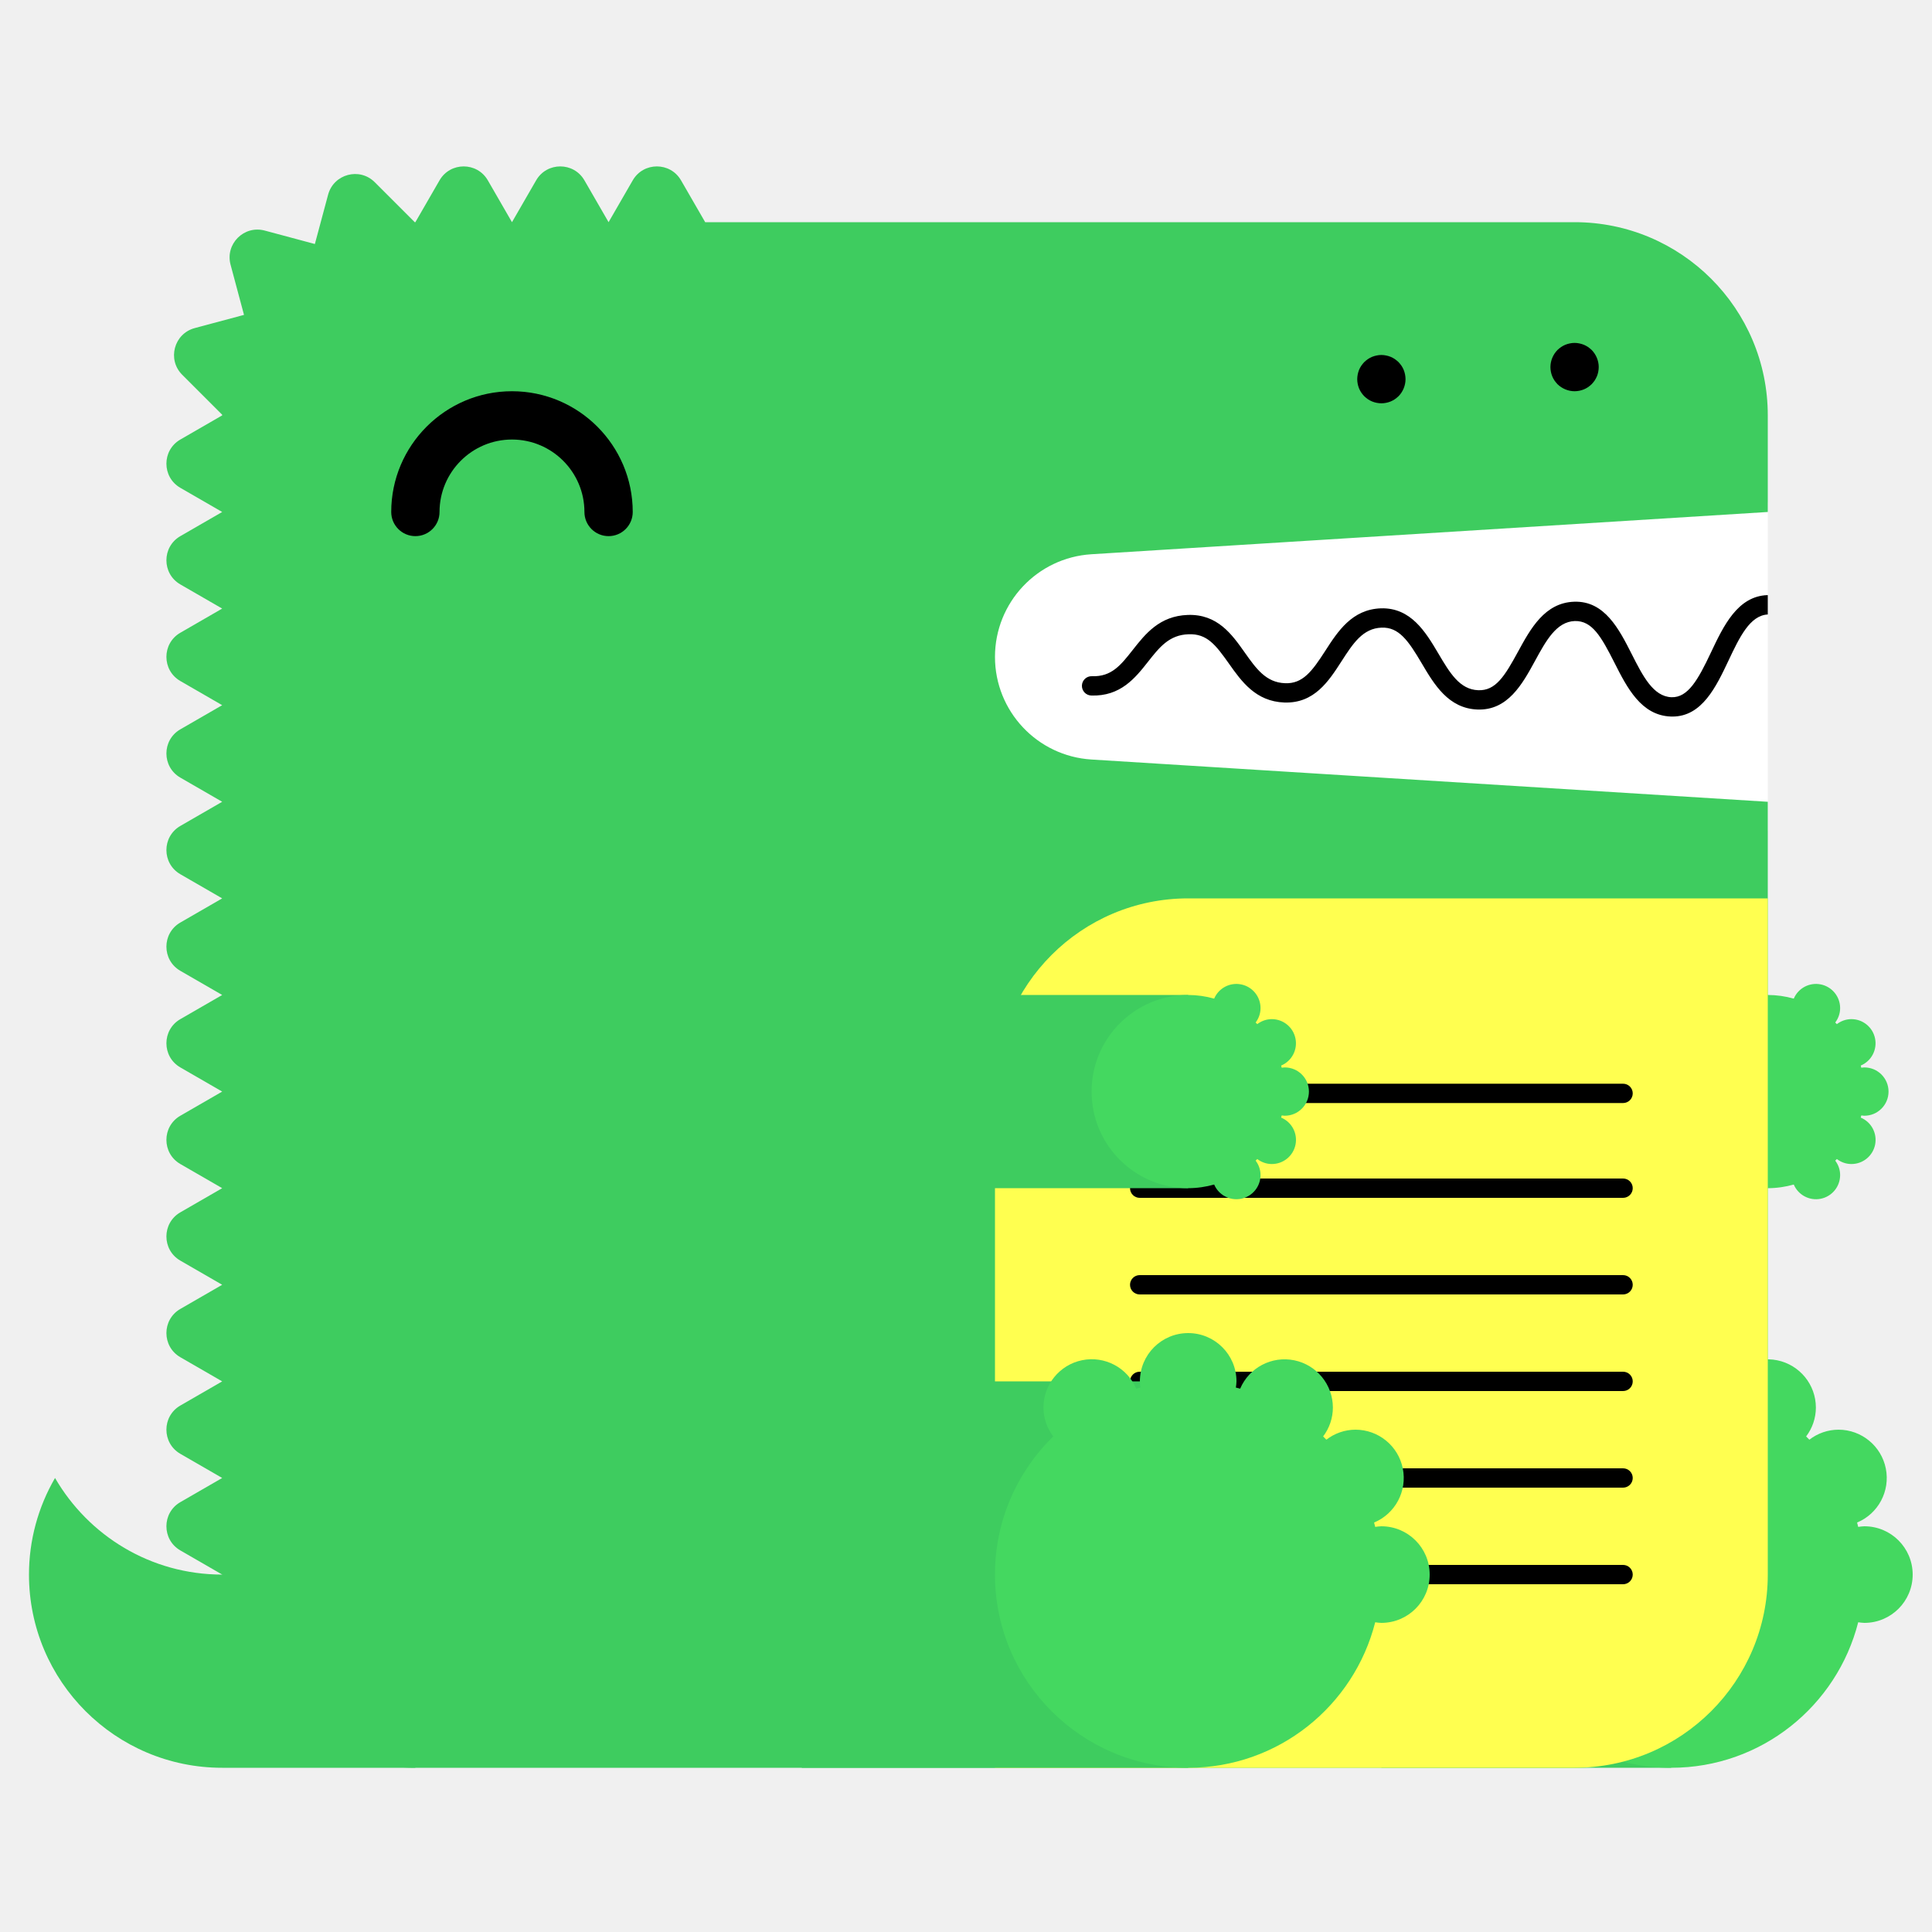
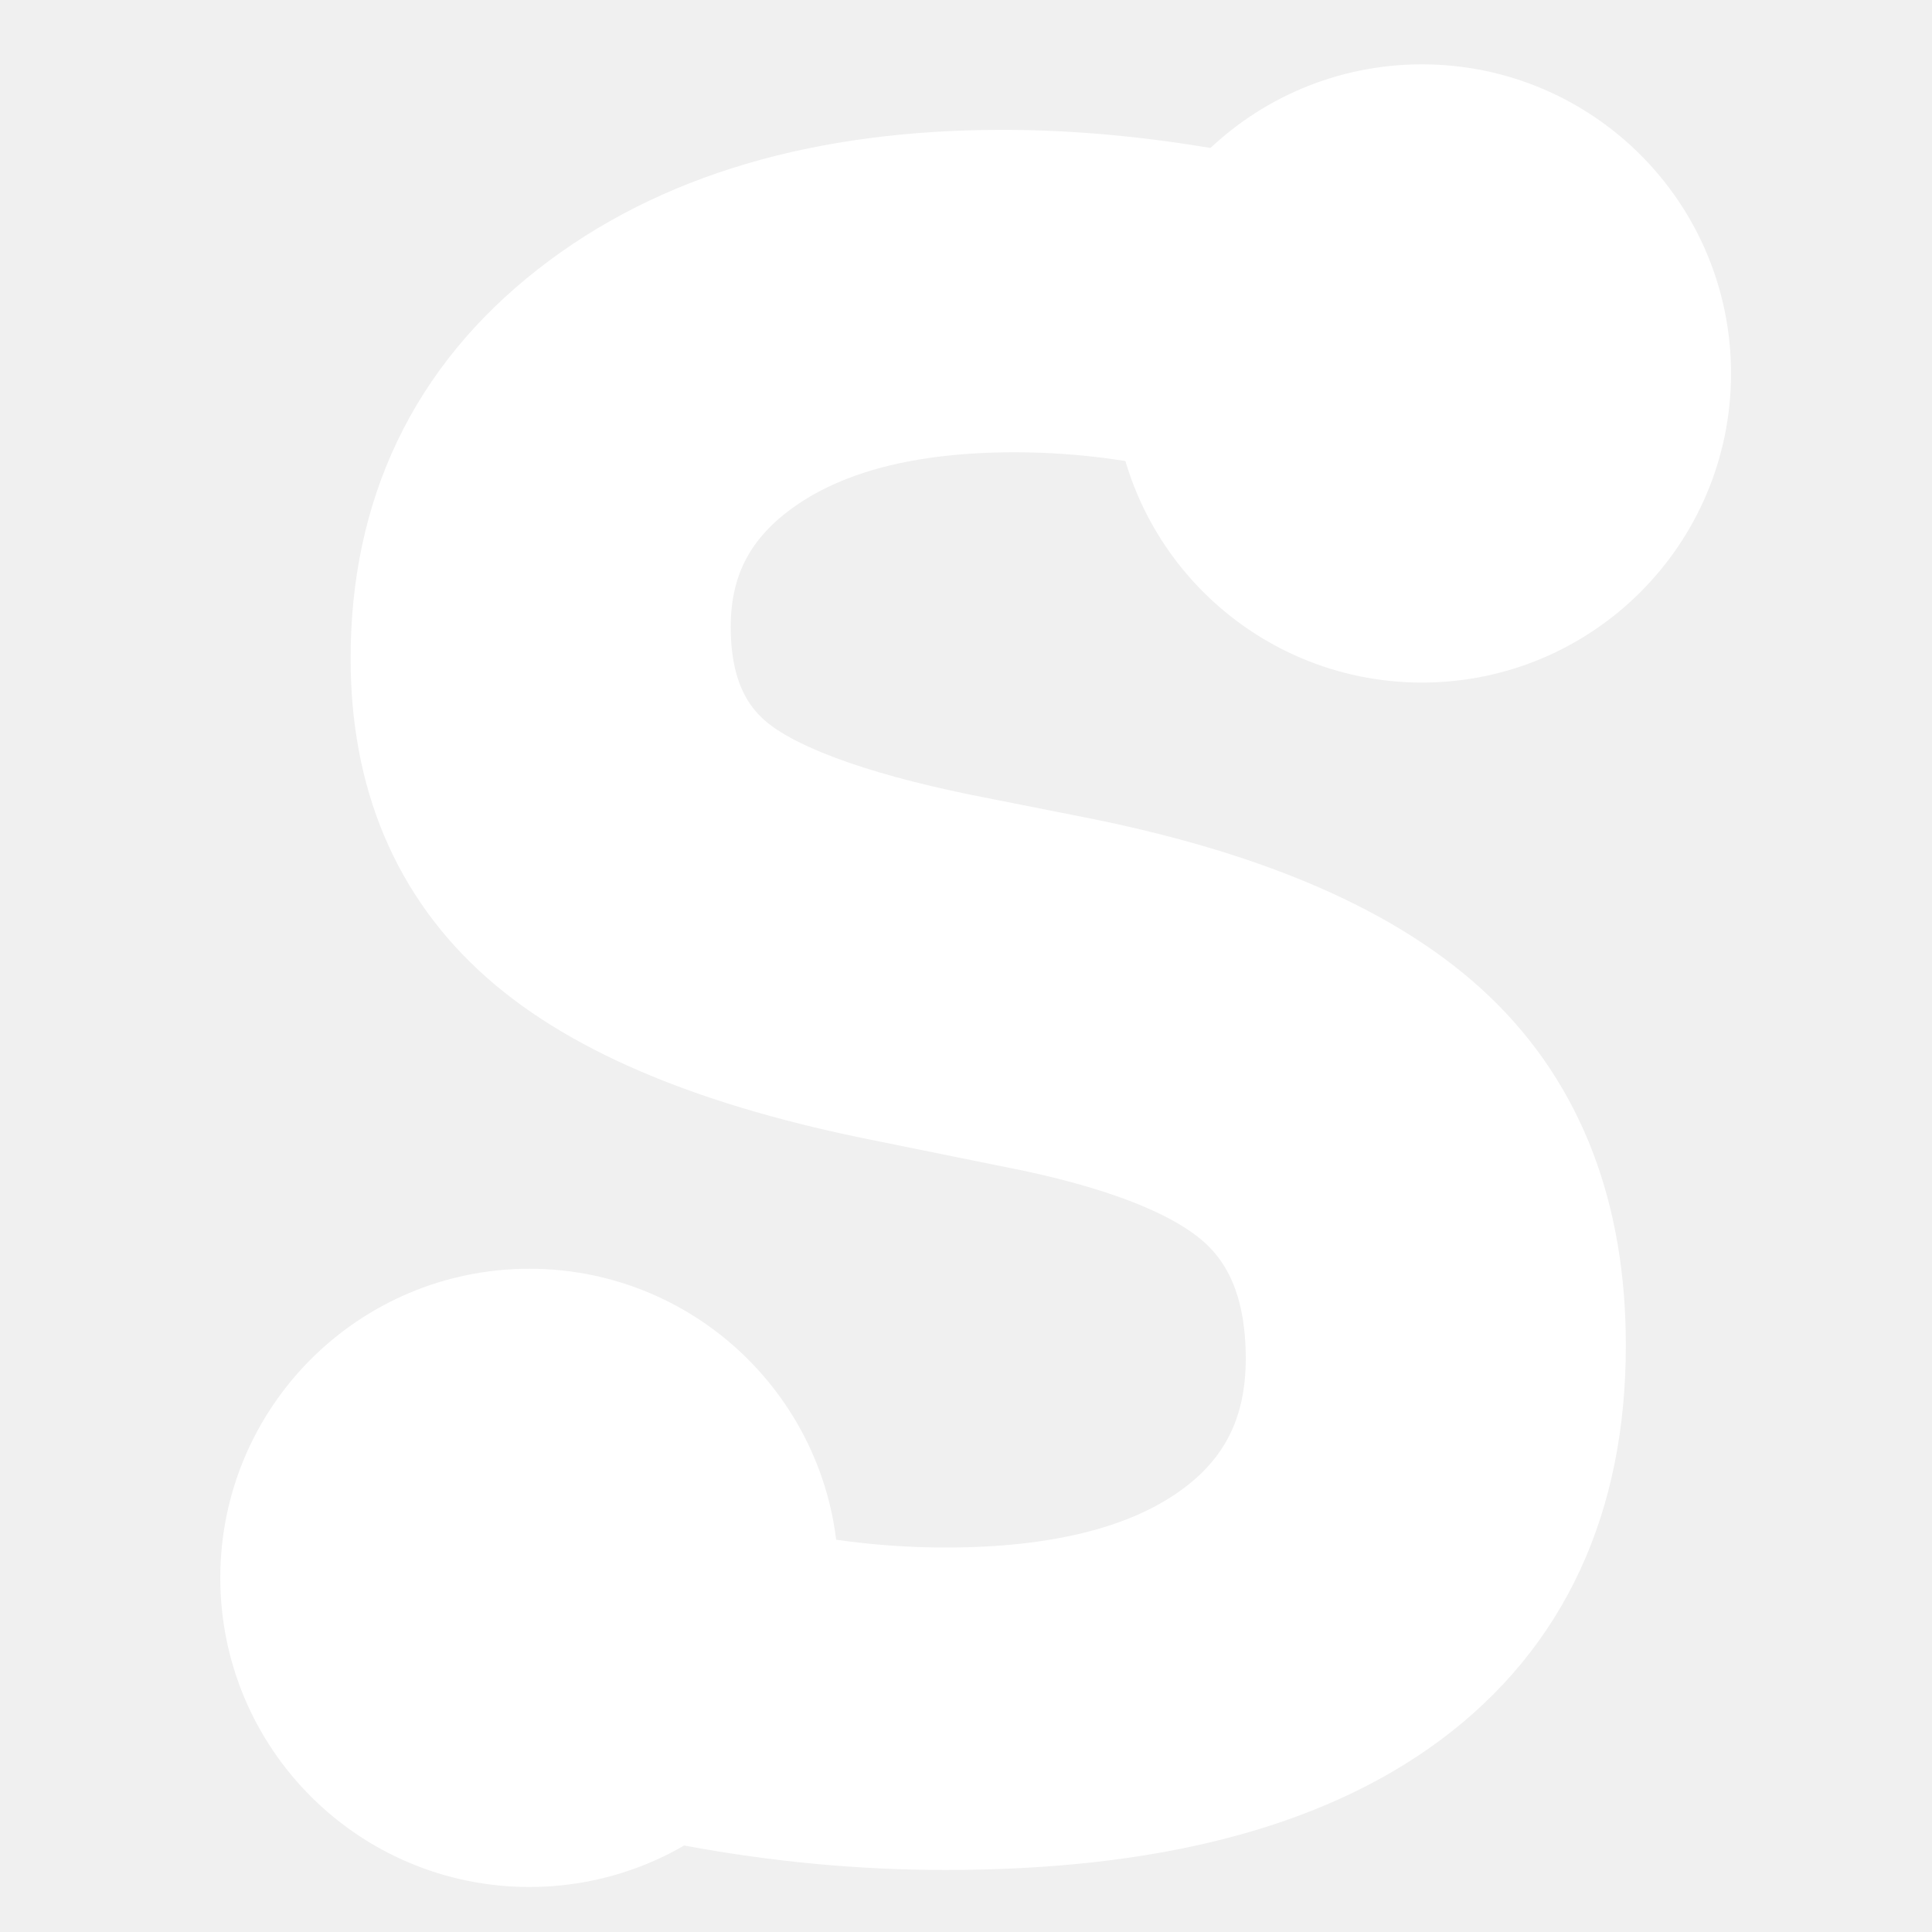
- <svg xmlns="http://www.w3.org/2000/svg" width="200" height="200" viewBox="0 0 200 200">
-   <g fill="none" fill-rule="evenodd">
-     <path fill="#FFF" d="M99 52h84v34H99z" />
-     <path d="M23 163c-7.398 0-13.843-4.027-17.303-10A19.886 19.886 0 0 0 3 163c0 11.046 8.954 20 20 20h20v-20H23z" fill="#3ECC5F" />
-     <path d="M112.98 57.376L183 53V43c0-11.046-8.954-20-20-20H73l-2.5-4.33c-1.112-1.925-3.889-1.925-5 0L63 23l-2.5-4.33c-1.111-1.925-3.889-1.925-5 0L53 23l-2.5-4.33c-1.111-1.925-3.889-1.925-5 0L43 23c-.022 0-.042.003-.065.003l-4.142-4.141c-1.57-1.571-4.252-.853-4.828 1.294l-1.369 5.104-5.192-1.392c-2.148-.575-4.111 1.389-3.535 3.536l1.39 5.193-5.102 1.367c-2.148.576-2.867 3.259-1.296 4.83l4.142 4.142c0 .021-.003.042-.003.064l-4.33 2.5c-1.925 1.111-1.925 3.889 0 5L23 53l-4.33 2.5c-1.925 1.111-1.925 3.889 0 5L23 63l-4.33 2.5c-1.925 1.111-1.925 3.889 0 5L23 73l-4.33 2.5c-1.925 1.111-1.925 3.889 0 5L23 83l-4.33 2.5c-1.925 1.111-1.925 3.889 0 5L23 93l-4.33 2.5c-1.925 1.111-1.925 3.889 0 5L23 103l-4.33 2.5c-1.925 1.111-1.925 3.889 0 5L23 113l-4.33 2.5c-1.925 1.111-1.925 3.889 0 5L23 123l-4.33 2.5c-1.925 1.111-1.925 3.889 0 5L23 133l-4.33 2.5c-1.925 1.111-1.925 3.889 0 5L23 143l-4.33 2.5c-1.925 1.111-1.925 3.889 0 5L23 153l-4.33 2.5c-1.925 1.111-1.925 3.889 0 5L23 163c0 11.046 8.954 20 20 20h120c11.046 0 20-8.954 20-20V83l-70.02-4.376A10.645 10.645 0 0 1 103 68c0-5.621 4.37-10.273 9.98-10.624" fill="#3ECC5F" />
-     <path fill="#3ECC5F" d="M143 183h30v-40h-30z" />
-     <path d="M193 158c-.219 0-.428.037-.639.064-.038-.15-.074-.301-.116-.451A5 5 0 0 0 190.32 148a4.96 4.96 0 0 0-3.016 1.036 26.531 26.531 0 0 0-.335-.336 4.955 4.955 0 0 0 1.011-2.987 5 5 0 0 0-9.599-1.959c-.148-.042-.297-.077-.445-.115.027-.211.064-.42.064-.639a5 5 0 0 0-5-5 5 5 0 0 0-5 5c0 .219.037.428.064.639-.148.038-.297.073-.445.115a4.998 4.998 0 0 0-9.599 1.959c0 1.125.384 2.151 1.011 2.987-3.717 3.632-6.031 8.693-6.031 14.3 0 11.046 8.954 20 20 20 9.339 0 17.16-6.41 19.361-15.064.211.027.42.064.639.064a5 5 0 0 0 5-5 5 5 0 0 0-5-5" fill="#44D860" />
-     <path fill="#3ECC5F" d="M153 123h30v-20h-30z" />
-     <path d="M193 115.5a2.5 2.5 0 1 0 0-5c-.109 0-.214.019-.319.032-.02-.075-.037-.15-.058-.225a2.501 2.501 0 0 0-.963-4.807c-.569 0-1.088.197-1.508.518a6.653 6.653 0 0 0-.168-.168c.314-.417.506-.931.506-1.494a2.5 2.5 0 0 0-4.8-.979A9.987 9.987 0 0 0 183 103c-5.522 0-10 4.478-10 10s4.478 10 10 10c.934 0 1.833-.138 2.69-.377a2.5 2.5 0 0 0 4.8-.979c0-.563-.192-1.077-.506-1.494.057-.055.113-.111.168-.168.42.321.939.518 1.508.518a2.5 2.5 0 0 0 .963-4.807c.021-.074.038-.15.058-.225.105.013.21.032.319.032" fill="#44D860" />
-     <path d="M63 55.5a2.5 2.5 0 0 1-2.5-2.5c0-4.136-3.364-7.5-7.5-7.5s-7.5 3.364-7.5 7.5a2.5 2.5 0 1 1-5 0c0-6.893 5.607-12.5 12.5-12.5S65.5 46.107 65.5 53a2.5 2.5 0 0 1-2.5 2.5" fill="#000" />
-     <path d="M103 183h60c11.046 0 20-8.954 20-20V93h-60c-11.046 0-20 8.954-20 20v70z" fill="#FFFF50" />
-     <path d="M168.02 124h-50.04a1 1 0 1 1 0-2h50.04a1 1 0 1 1 0 2m0 20h-50.04a1 1 0 1 1 0-2h50.04a1 1 0 1 1 0 2m0 20h-50.04a1 1 0 1 1 0-2h50.04a1 1 0 1 1 0 2m0-49.814h-50.04a1 1 0 1 1 0-2h50.04a1 1 0 1 1 0 2m0 19.814h-50.04a1 1 0 1 1 0-2h50.04a1 1 0 1 1 0 2m0 20h-50.04a1 1 0 1 1 0-2h50.04a1 1 0 1 1 0 2M183 61.611c-.012 0-.022-.006-.034-.005-3.09.105-4.552 3.196-5.842 5.923-1.346 2.85-2.387 4.703-4.093 4.647-1.889-.068-2.969-2.202-4.113-4.46-1.314-2.594-2.814-5.536-5.963-5.426-3.046.104-4.513 2.794-5.807 5.167-1.377 2.528-2.314 4.065-4.121 3.994-1.927-.07-2.951-1.805-4.136-3.813-1.321-2.236-2.848-4.75-5.936-4.664-2.994.103-4.465 2.385-5.763 4.4-1.373 2.13-2.335 3.428-4.165 3.351-1.973-.07-2.992-1.51-4.171-3.177-1.324-1.873-2.816-3.993-5.895-3.89-2.928.1-4.399 1.97-5.696 3.618-1.232 1.564-2.194 2.802-4.229 2.724a1 1 0 0 0-.072 2c3.017.101 4.545-1.8 5.872-3.487 1.177-1.496 2.193-2.787 4.193-2.855 1.926-.082 2.829 1.115 4.195 3.045 1.297 1.834 2.769 3.914 5.731 4.021 3.103.104 4.596-2.215 5.918-4.267 1.182-1.834 2.202-3.417 4.15-3.484 1.793-.067 2.769 1.35 4.145 3.681 1.297 2.197 2.766 4.686 5.787 4.796 3.125.108 4.634-2.62 5.949-5.035 1.139-2.088 2.214-4.06 4.119-4.126 1.793-.042 2.728 1.595 4.111 4.33 1.292 2.553 2.757 5.445 5.825 5.556l.169.003c3.064 0 4.518-3.075 5.805-5.794 1.139-2.41 2.217-4.68 4.067-4.773v-2z" fill="#000" />
-     <path fill="#3ECC5F" d="M83 183h40v-40H83z" />
-     <path d="M143 158c-.219 0-.428.037-.639.064-.038-.15-.074-.301-.116-.451A5 5 0 0 0 140.32 148a4.96 4.96 0 0 0-3.016 1.036 26.531 26.531 0 0 0-.335-.336 4.955 4.955 0 0 0 1.011-2.987 5 5 0 0 0-9.599-1.959c-.148-.042-.297-.077-.445-.115.027-.211.064-.42.064-.639a5 5 0 0 0-5-5 5 5 0 0 0-5 5c0 .219.037.428.064.639-.148.038-.297.073-.445.115a4.998 4.998 0 0 0-9.599 1.959c0 1.125.384 2.151 1.011 2.987-3.717 3.632-6.031 8.693-6.031 14.3 0 11.046 8.954 20 20 20 9.339 0 17.16-6.41 19.361-15.064.211.027.42.064.639.064a5 5 0 0 0 5-5 5 5 0 0 0-5-5" fill="#44D860" />
-     <path fill="#3ECC5F" d="M83 123h40v-20H83z" />
-     <path d="M133 115.5a2.5 2.5 0 1 0 0-5c-.109 0-.214.019-.319.032-.02-.075-.037-.15-.058-.225a2.501 2.501 0 0 0-.963-4.807c-.569 0-1.088.197-1.508.518a6.653 6.653 0 0 0-.168-.168c.314-.417.506-.931.506-1.494a2.5 2.5 0 0 0-4.8-.979A9.987 9.987 0 0 0 123 103c-5.522 0-10 4.478-10 10s4.478 10 10 10c.934 0 1.833-.138 2.69-.377a2.5 2.5 0 0 0 4.8-.979c0-.563-.192-1.077-.506-1.494.057-.055.113-.111.168-.168.42.321.939.518 1.508.518a2.5 2.5 0 0 0 .963-4.807c.021-.074.038-.15.058-.225.105.013.21.032.319.032" fill="#44D860" />
-     <path d="M143 41.75c-.16 0-.33-.02-.49-.05a2.52 2.52 0 0 1-.47-.14c-.15-.06-.29-.14-.431-.23-.13-.09-.259-.2-.38-.31-.109-.12-.219-.24-.309-.38s-.17-.28-.231-.43a2.619 2.619 0 0 1-.189-.96c0-.16.02-.33.05-.49.03-.16.08-.31.139-.47.061-.15.141-.29.231-.43.09-.13.2-.26.309-.38.121-.11.25-.22.38-.31.141-.09.281-.17.431-.23.149-.06.31-.11.47-.14.32-.07.65-.07.98 0 .159.03.32.08.47.14.149.06.29.14.43.23.13.09.259.2.38.31.11.12.22.25.31.38.09.14.17.28.23.43.06.16.11.31.14.47.029.16.05.33.05.49 0 .66-.271 1.31-.73 1.77-.121.11-.25.22-.38.31-.14.09-.281.17-.43.23a2.565 2.565 0 0 1-.96.19m20-1.25c-.66 0-1.3-.27-1.771-.73a3.802 3.802 0 0 1-.309-.38c-.09-.14-.17-.28-.231-.43a2.619 2.619 0 0 1-.189-.96c0-.66.27-1.3.729-1.77.121-.11.25-.22.38-.31.141-.09.281-.17.431-.23.149-.06.31-.11.47-.14.32-.07.66-.07.98 0 .159.03.32.08.47.14.149.06.29.14.43.23.13.09.259.2.38.31.459.47.73 1.11.73 1.77 0 .16-.021.33-.05.49-.03.16-.08.32-.14.47-.07.15-.14.29-.23.43-.09.13-.2.26-.31.38-.121.11-.25.22-.38.31-.14.09-.281.17-.43.23a2.565 2.565 0 0 1-.96.19" fill="#000" />
+ <svg xmlns="http://www.w3.org/2000/svg" version="1.1" x="0" y="0" width="100" height="100" viewBox="0, 0, 100, 100">
+   <g id="Layer_1" display="none">
+     <path d="M0,0 L100,0 L100,100 L0,100 L0,0 z" fill="#3A92FF" />
+   </g>
+   <g id="origin" display="none">
+     <g>
+       <text transform="matrix(1, 0, 0, 1, 60, 61.963)">
+         <tspan x="-43.348" y="49.89" font-family="Menlo-Regular" font-size="144" fill="#000000">S</tspan>
+       </text>
+       <path d="M87.809,10.462 L87.809,24.876 Q81.34,20.728 74.836,18.618 Q68.332,16.509 61.723,16.509 Q51.668,16.509 45.832,21.185 Q39.996,25.86 39.996,33.806 Q39.996,40.767 43.828,44.423 Q47.66,48.079 58.137,50.54 L65.59,52.228 Q80.355,55.673 87.105,63.056 Q93.855,70.439 93.855,83.165 Q93.855,98.142 84.574,106.017 Q75.293,113.892 57.574,113.892 Q50.191,113.892 42.738,112.31 Q35.285,110.728 27.762,107.564 L27.762,92.446 Q35.848,97.579 43.055,99.97 Q50.262,102.36 57.574,102.36 Q68.332,102.36 74.309,97.544 Q80.285,92.728 80.285,84.079 Q80.285,76.204 76.172,72.056 Q72.059,67.907 61.863,65.657 L54.27,63.899 Q39.645,60.595 33.035,53.915 Q26.426,47.235 26.426,35.985 Q26.426,21.923 35.883,13.45 Q45.34,4.978 61.02,4.978 Q67.066,4.978 73.746,6.349 Q80.426,7.72 87.809,10.462 z" fill="#FFFFFF" />
+     </g>
+     <path d="M87.276,32.517 C79.366,32.517 72.954,26.105 72.954,18.195 C72.954,10.285 79.366,3.873 87.276,3.873 C95.185,3.873 101.597,10.285 101.597,18.195 C101.597,26.105 95.185,32.517 87.276,32.517 z" fill="#FFFFFF" />
+     <path d="M31.883,114.441 C23.973,114.441 17.561,108.029 17.561,100.12 C17.561,92.21 23.973,85.798 31.883,85.798 C39.793,85.798 46.205,92.21 46.205,100.12 C46.205,108.029 39.793,114.441 31.883,114.441 z" fill="#FFFFFF" />
+   </g>
+   <g id="thick_union">
+     <g>
+       <g>
+         <path d="M74.952,14.853 L74.952,25.714 Q69.387,22.588 63.792,20.999 Q58.197,19.41 52.512,19.41 Q43.862,19.41 38.842,22.933 Q33.822,26.456 33.822,32.443 Q33.822,37.688 37.118,40.443 Q40.415,43.198 49.427,45.053 L55.838,46.324 Q68.54,48.92 74.347,54.483 Q80.153,60.046 80.153,69.636 Q80.153,80.921 72.169,86.855 Q64.185,92.789 48.943,92.789 Q42.592,92.789 36.181,91.597 Q29.769,90.405 23.298,88.02 L23.298,76.629 Q30.253,80.497 36.453,82.298 Q42.653,84.1 48.943,84.1 Q58.197,84.1 63.339,80.471 Q68.48,76.841 68.48,70.325 Q68.48,64.391 64.941,61.265 Q61.403,58.139 52.633,56.444 L46.1,55.119 Q33.52,52.629 27.834,47.596 Q22.148,42.562 22.148,34.085 Q22.148,23.489 30.284,17.105 Q38.419,10.721 51.907,10.721 Q57.109,10.721 62.855,11.754 Q68.601,12.787 74.952,14.853 z" fill="#FFFFFF" />
+         <path d="M74.952,14.853 L74.952,25.714 Q69.387,22.588 63.792,20.999 Q58.197,19.41 52.512,19.41 Q43.862,19.41 38.842,22.933 Q33.822,26.456 33.822,32.443 Q33.822,37.688 37.118,40.443 Q40.415,43.198 49.427,45.053 L55.838,46.324 Q68.54,48.92 74.347,54.483 Q80.153,60.046 80.153,69.636 Q80.153,80.921 72.169,86.855 Q64.185,92.789 48.943,92.789 Q42.592,92.789 36.181,91.597 Q29.769,90.405 23.298,88.02 L23.298,76.629 Q30.253,80.497 36.453,82.298 Q42.653,84.1 48.943,84.1 Q58.197,84.1 63.339,80.471 Q68.48,76.841 68.48,70.325 Q68.48,64.391 64.941,61.265 Q61.403,58.139 52.633,56.444 L46.1,55.119 Q33.52,52.629 27.834,47.596 Q22.148,42.562 22.148,34.085 Q22.148,23.489 30.284,17.105 Q38.419,10.721 51.907,10.721 Q57.109,10.721 62.855,11.754 Q68.601,12.787 74.952,14.853 z" fill-opacity="0" stroke="#FFFFFF" stroke-width="8" stroke-linecap="round" />
+       </g>
+       <g>
+         <path d="M73.598,31.33 C66.971,31.33 61.598,25.957 61.598,19.33 C61.598,12.702 66.971,7.33 73.598,7.33 C80.226,7.33 85.598,12.702 85.598,19.33 C85.598,25.957 80.226,31.33 73.598,31.33 z" fill="#FFFFFF" />
+         <path d="M73.598,31.33 C66.971,31.33 61.598,25.957 61.598,19.33 C61.598,12.702 66.971,7.33 73.598,7.33 C80.226,7.33 85.598,12.702 85.598,19.33 C85.598,25.957 80.226,31.33 73.598,31.33 z" fill-opacity="0" stroke="#FFFFFF" stroke-width="8" />
+       </g>
+       <g>
+         <path d="M27.402,93.67 C20.774,93.67 15.402,88.298 15.402,81.67 C15.402,75.043 20.774,69.67 27.402,69.67 C34.029,69.67 39.402,75.043 39.402,81.67 C39.402,88.298 34.029,93.67 27.402,93.67 z" fill="#FFFFFF" />
+         <path d="M27.402,93.67 C20.774,93.67 15.402,88.298 15.402,81.67 C15.402,75.043 20.774,69.67 27.402,69.67 C34.029,69.67 39.402,75.043 39.402,81.67 C39.402,88.298 34.029,93.67 27.402,93.67 z" fill-opacity="0" stroke="#FFFFFF" stroke-width="8" />
+       </g>
+     </g>
  </g>
</svg>
